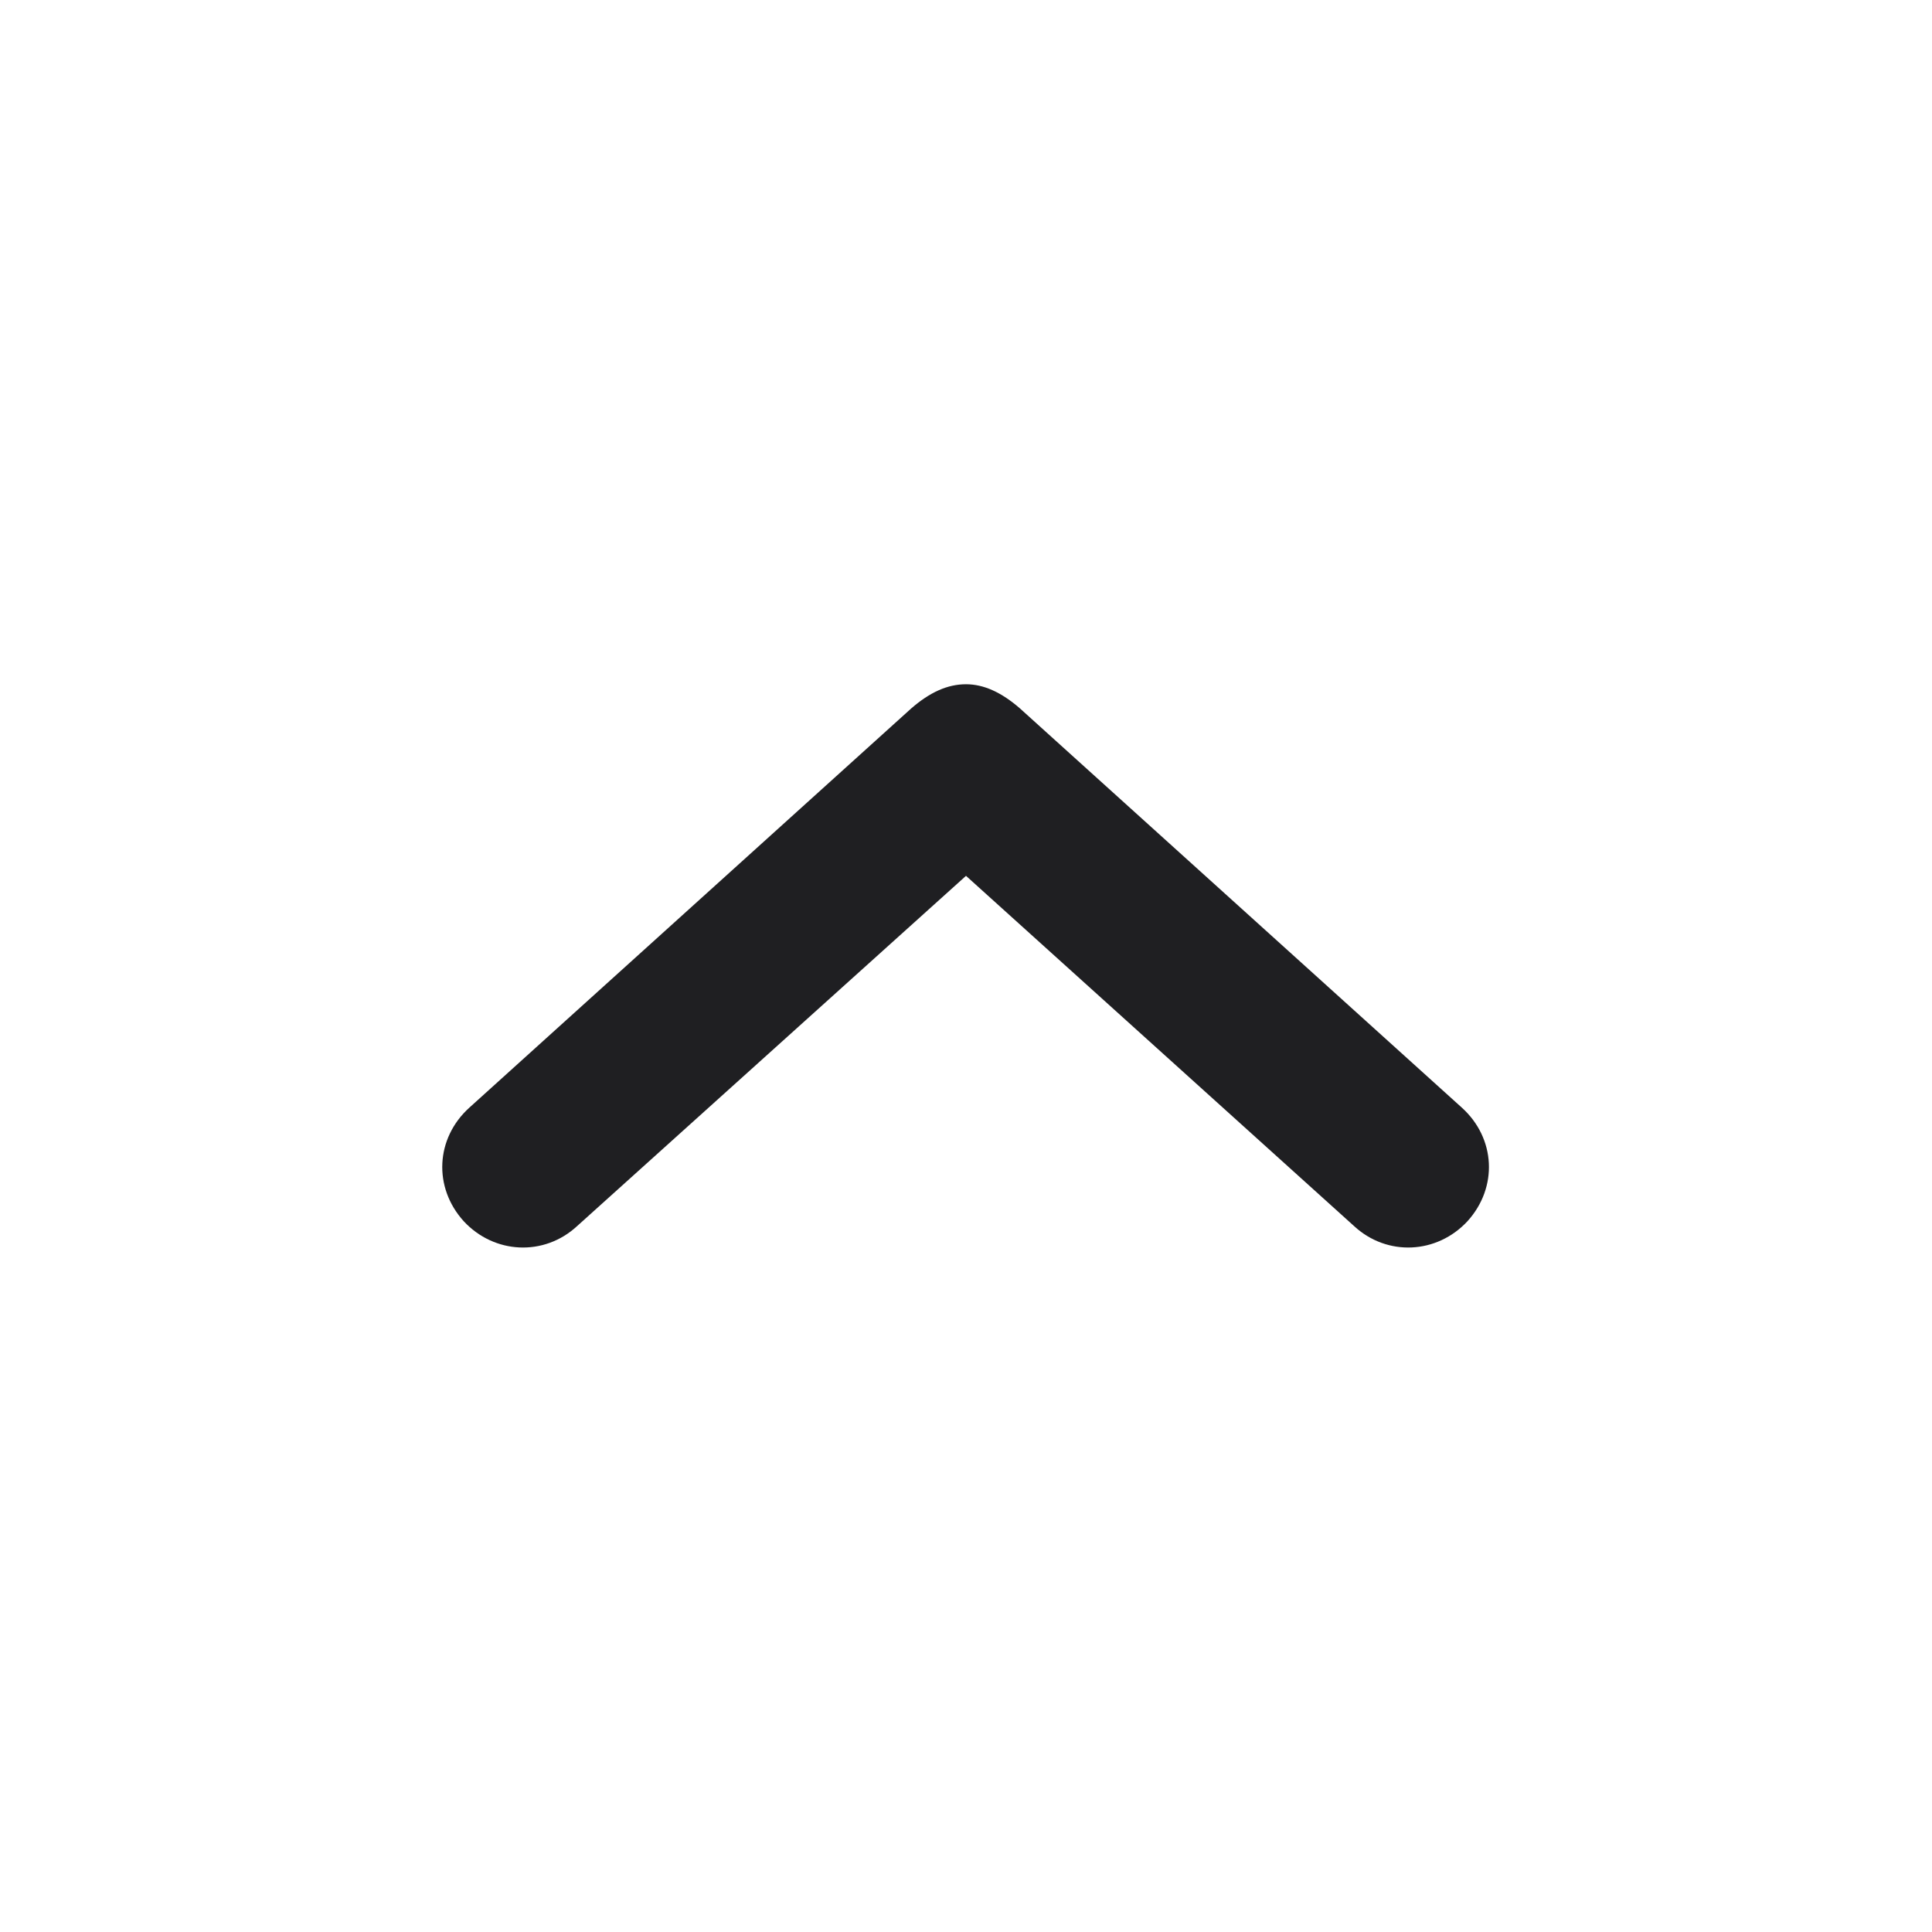
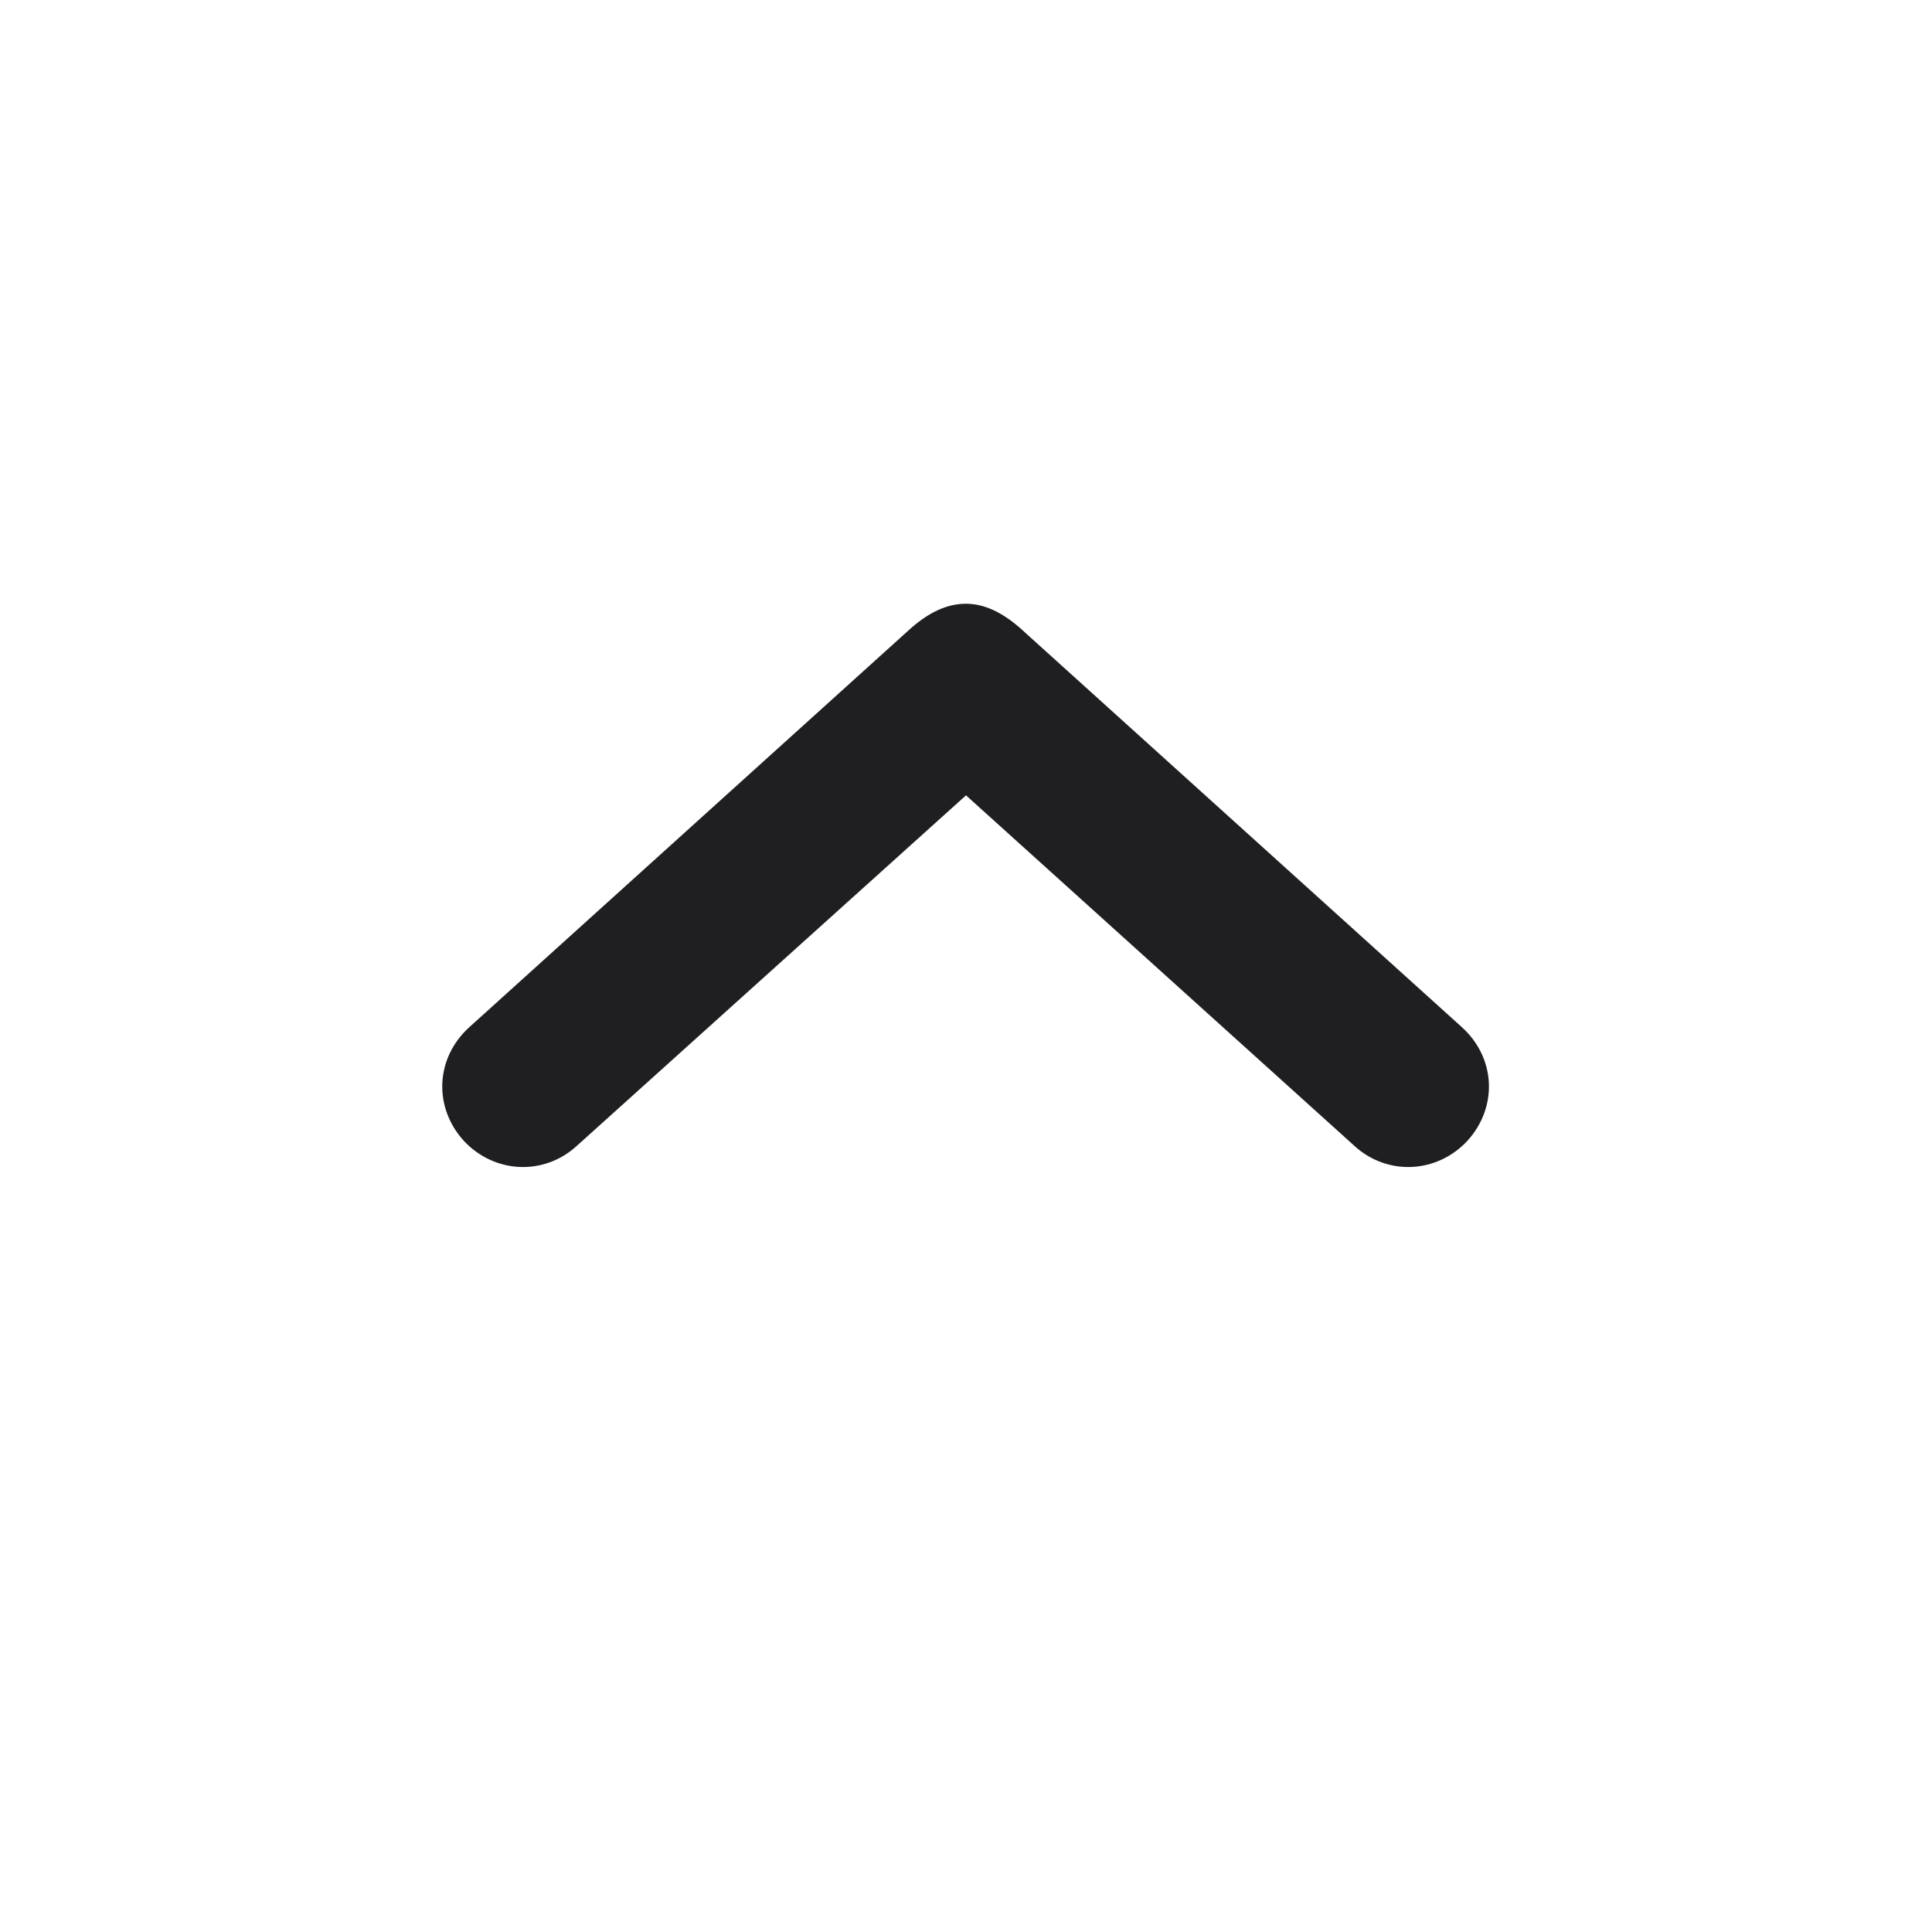
<svg xmlns="http://www.w3.org/2000/svg" width="24" height="24" viewBox="0 0 24 24" fill="none">
  <defs />
-   <path id="Union" d="M7.17 15.23C6.76 15.61 6.14 15.58 5.76 15.17C5.38 14.75 5.41 14.14 5.83 13.76L11.32 8.8C11.55 8.6 11.77 8.5 12 8.5C12.22 8.5 12.44 8.6 12.67 8.8L18.16 13.76C18.58 14.14 18.61 14.75 18.23 15.17C17.85 15.58 17.23 15.61 16.82 15.23L12 10.88L7.17 15.23Z" fill="#1F1F22" fill-opacity="1" fill-rule="evenodd" />
+   <path id="Union" d="M7.17 14.23C6.76 14.61 6.14 14.58 5.76 14.17C5.38 13.75 5.41 13.14 5.83 12.76L11.32 7.8C11.55 7.6 11.77 7.5 12 7.5C12.22 7.5 12.44 7.6 12.67 7.8L18.16 12.76C18.58 13.14 18.61 13.75 18.23 14.17C17.85 14.58 17.23 14.61 16.82 14.23L12 9.88L7.17 14.23Z" fill="#1F1F22" fill-opacity="1" fill-rule="evenodd" />
</svg>
